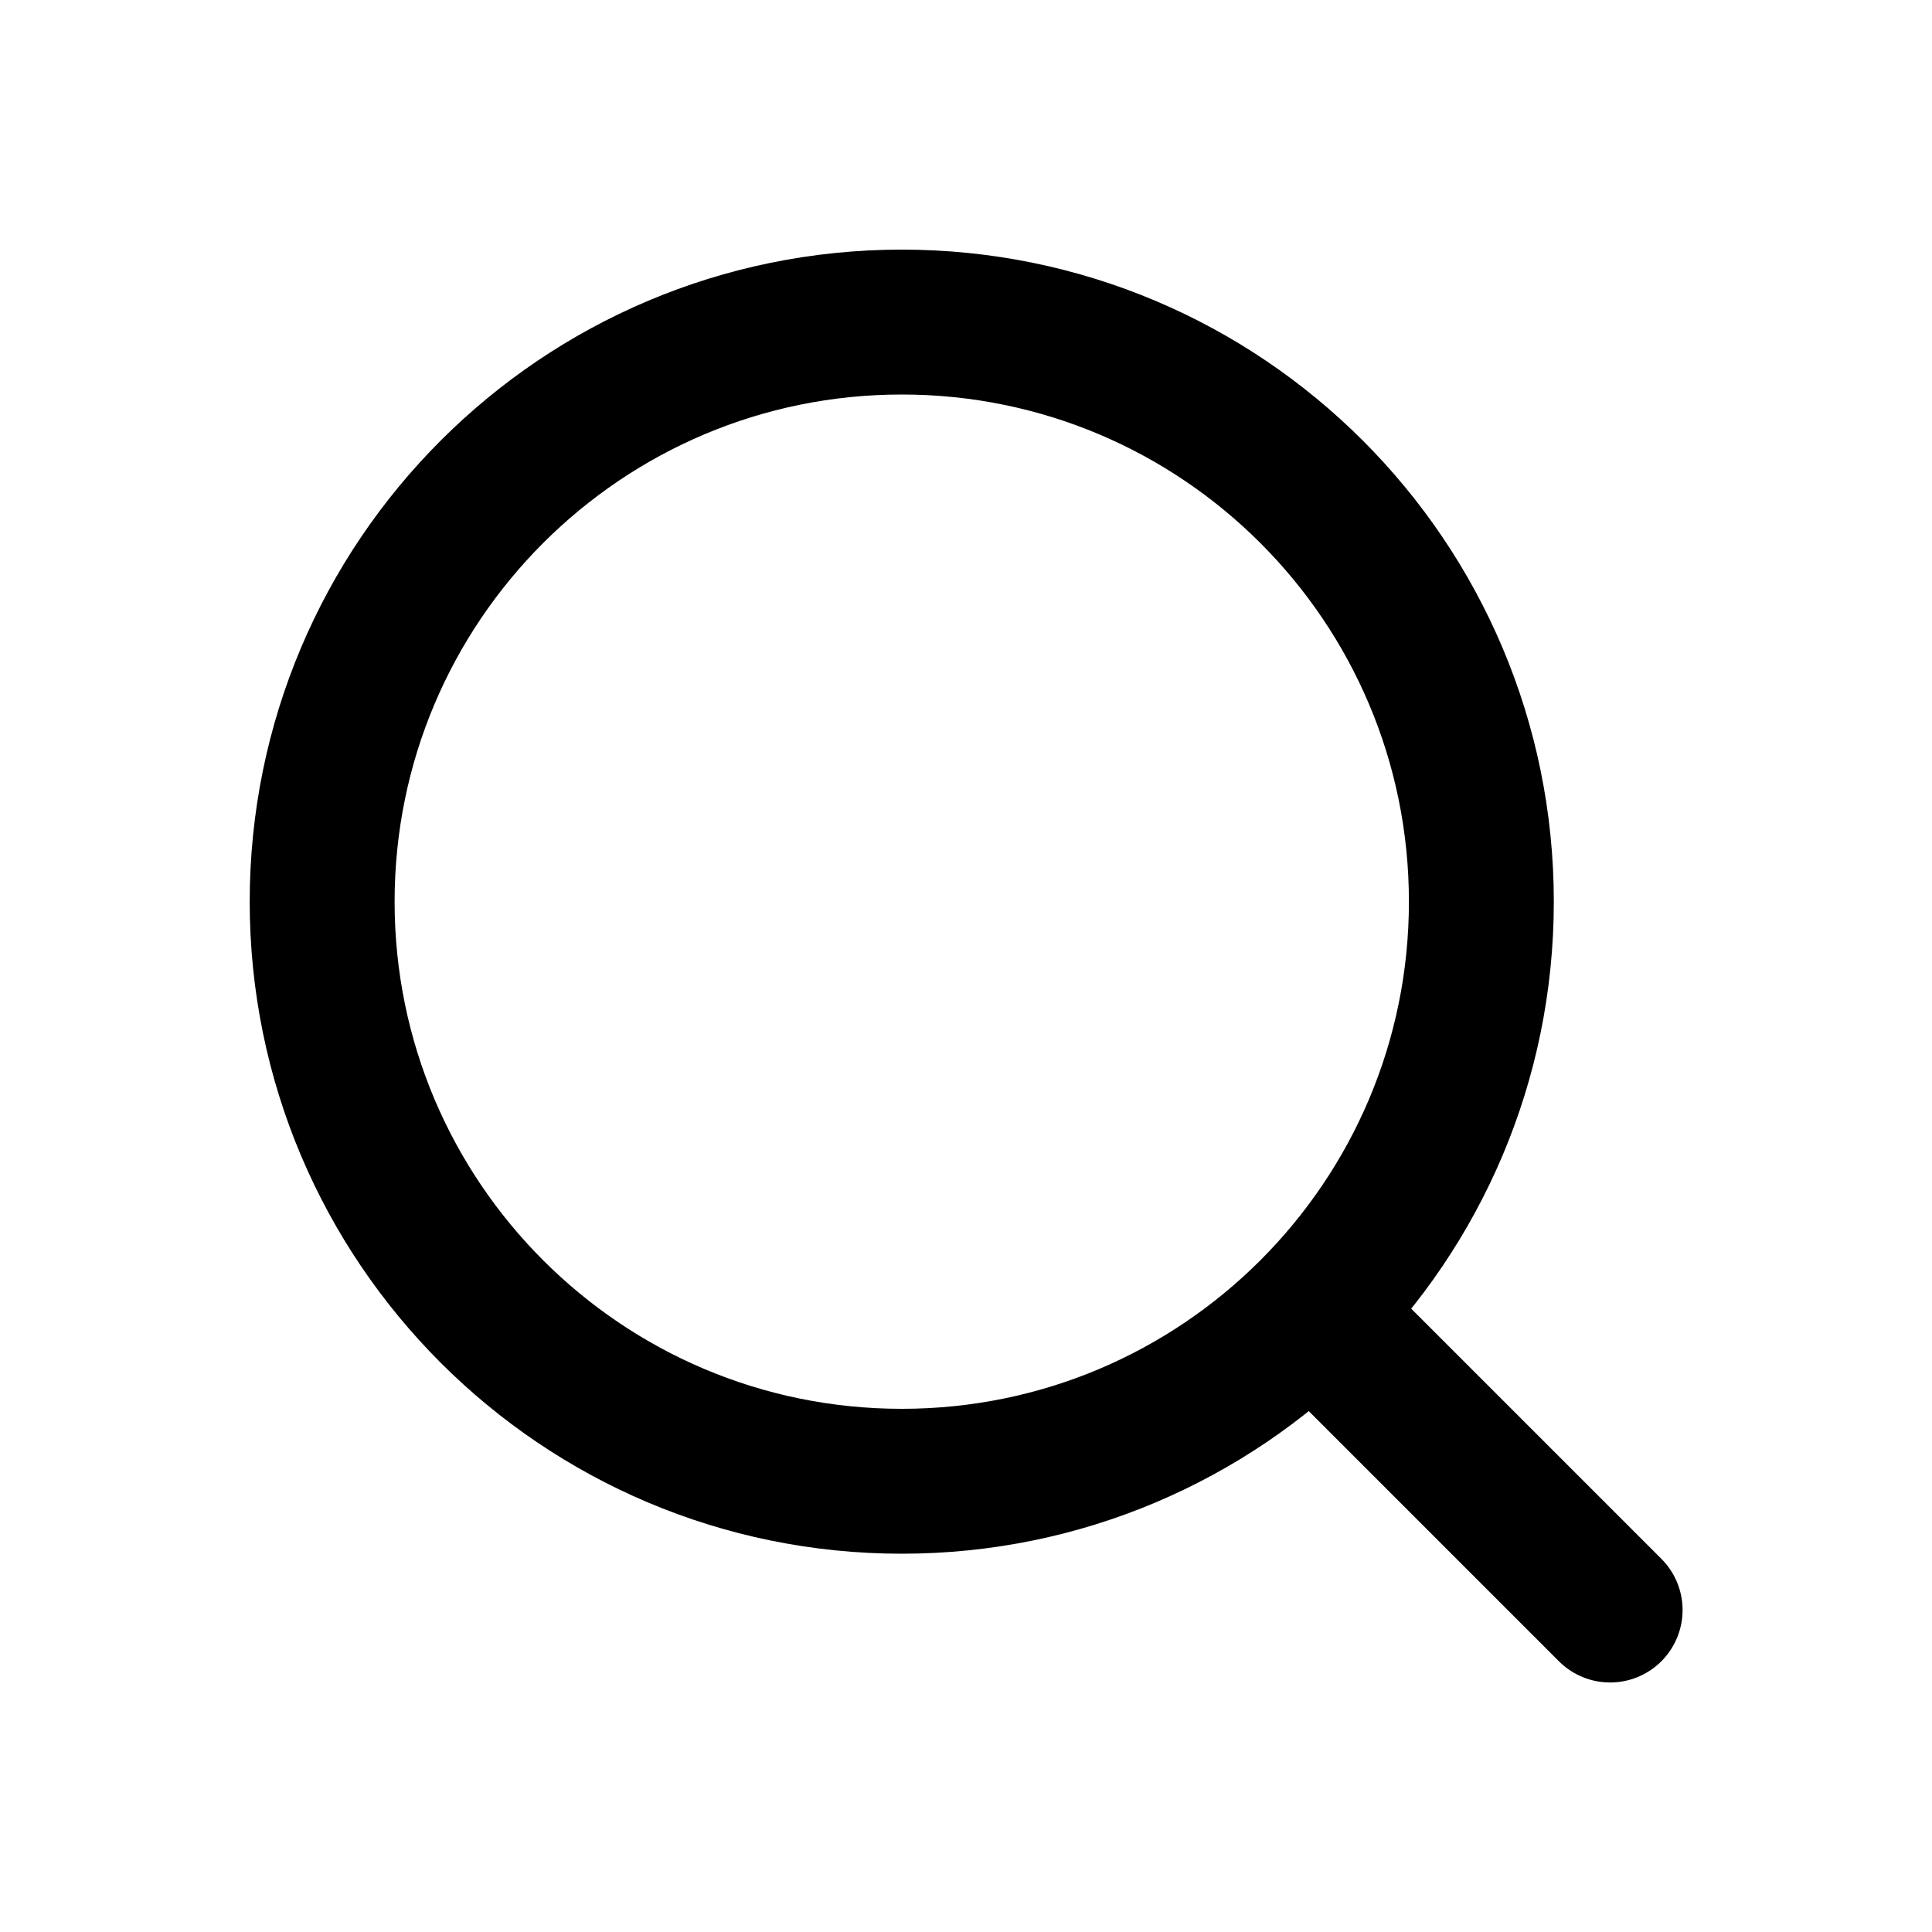
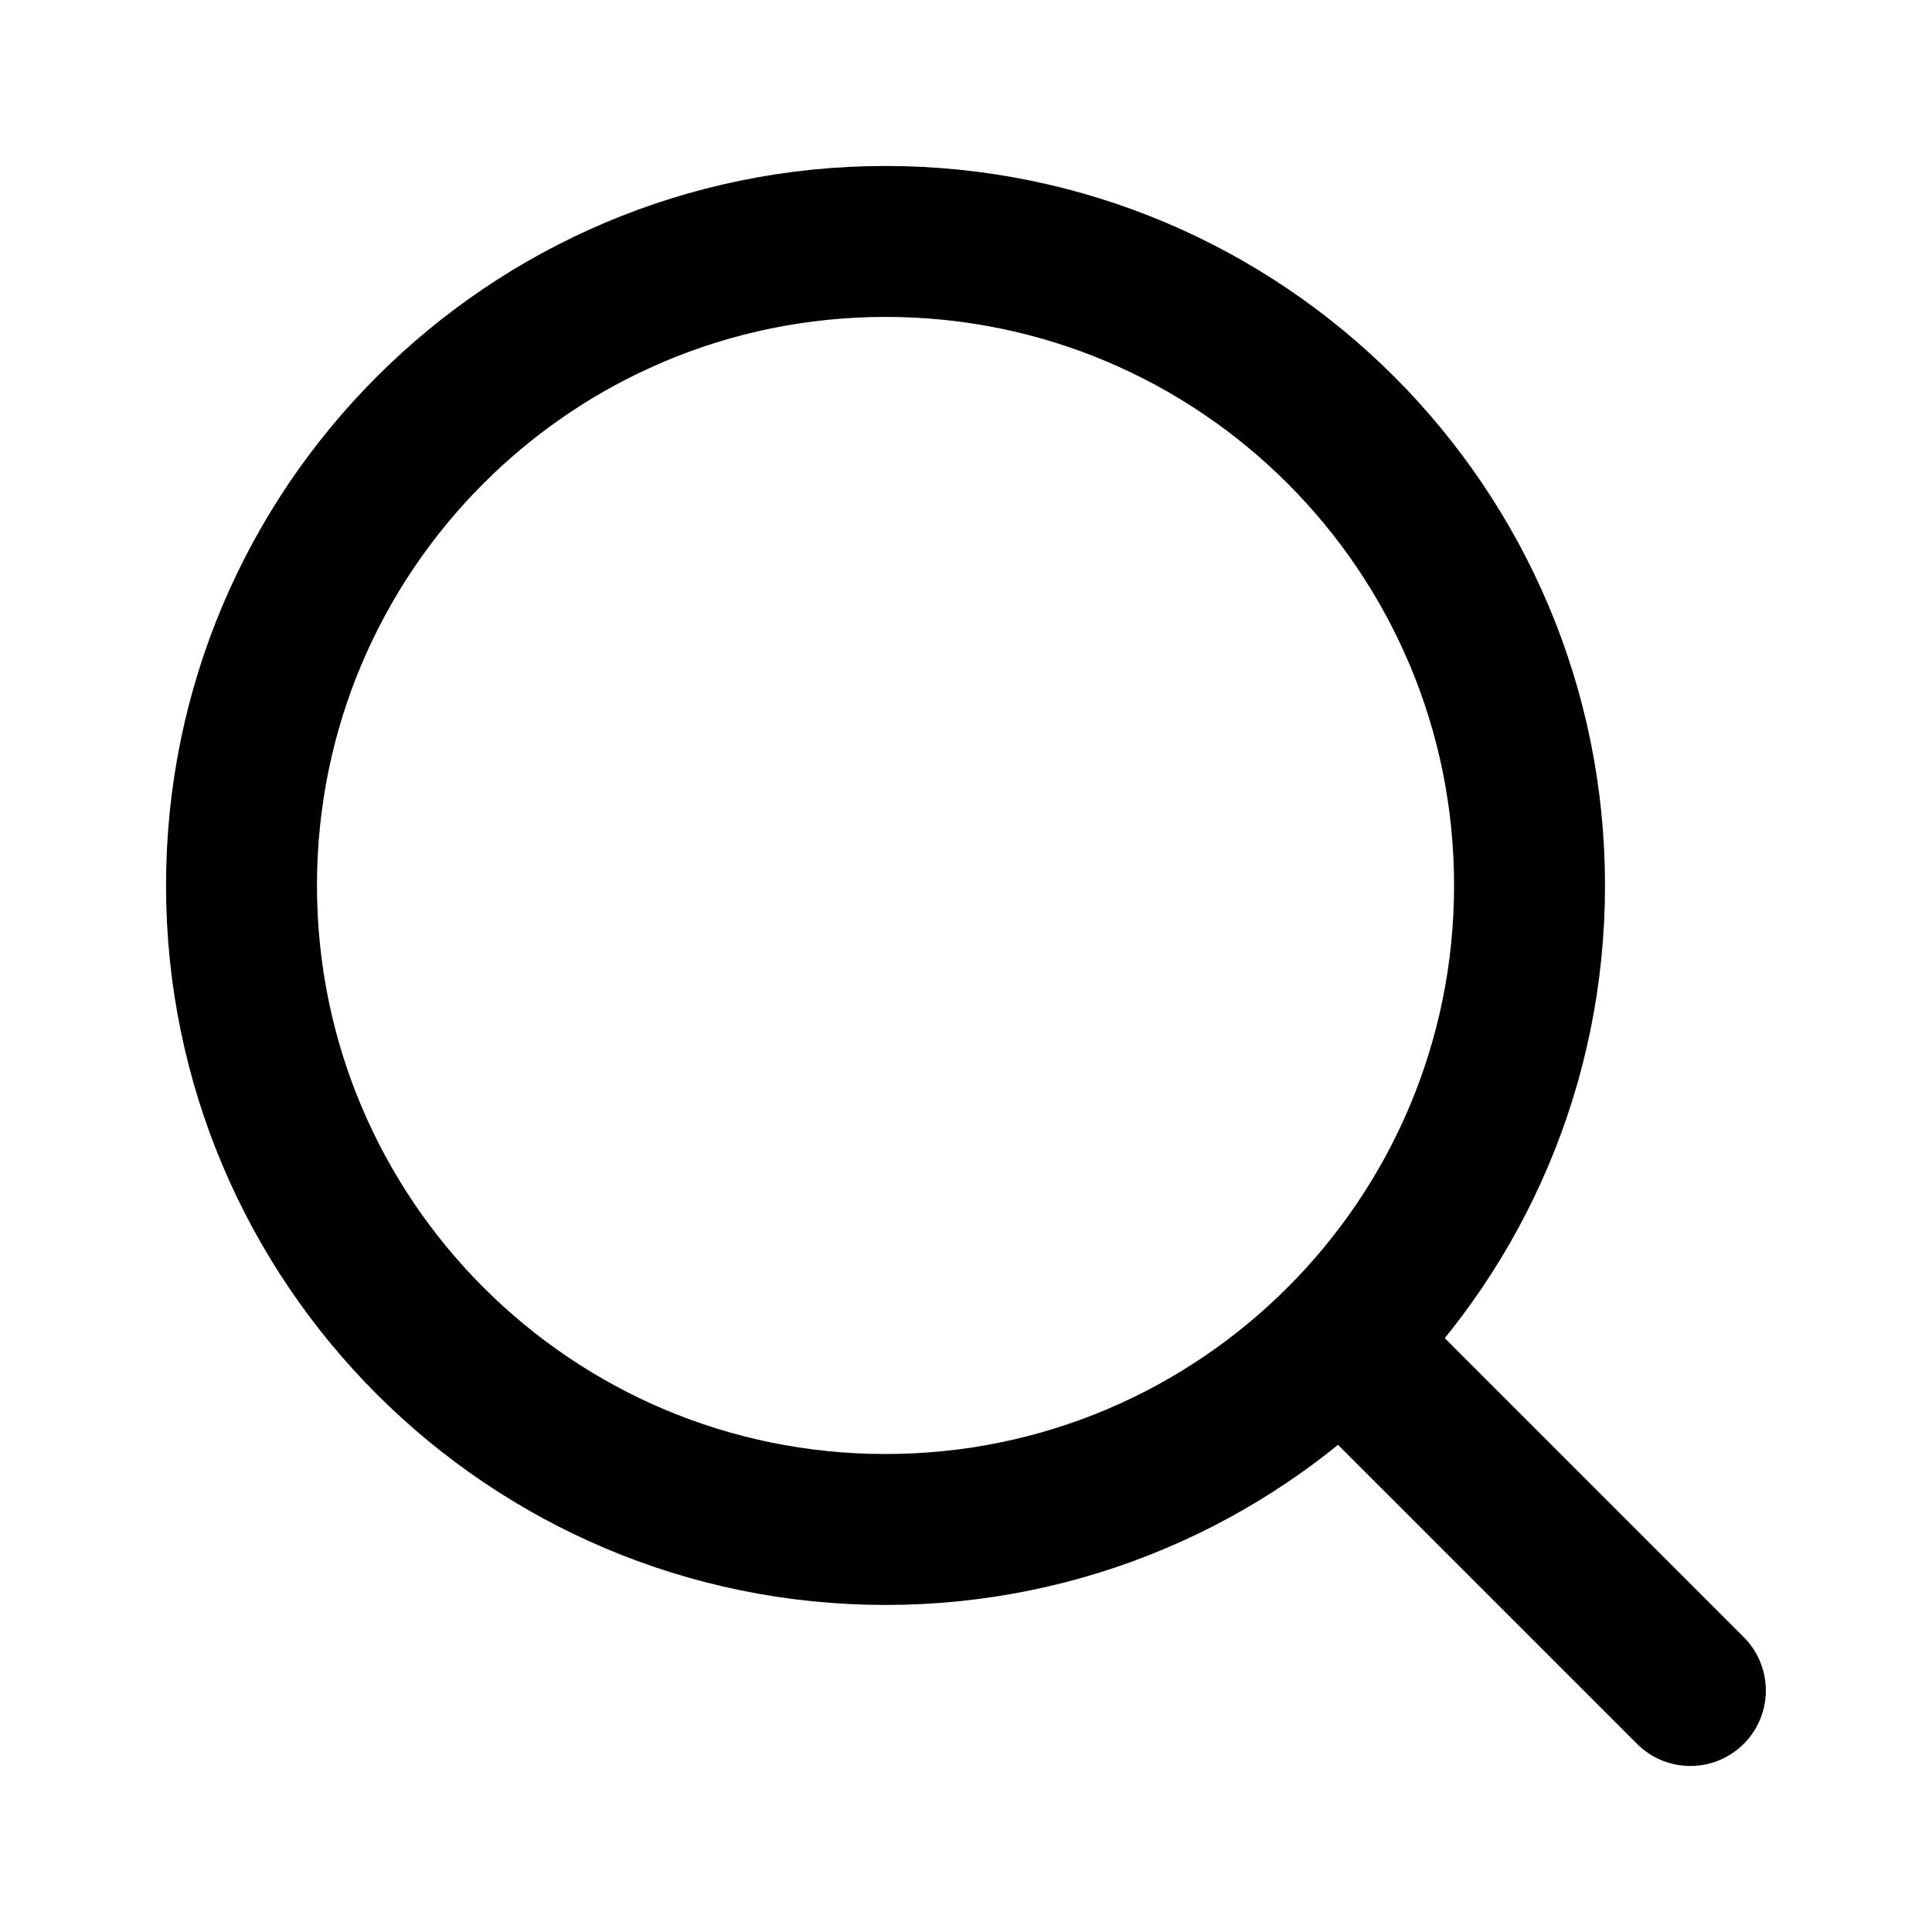
- <svg xmlns="http://www.w3.org/2000/svg" width="20" height="20" viewBox="0 0 20 20" fill="none">
-   <g clip-path="url(#clip0_8389_7312)">
-     <path d="M13.668 13.667L16.668 16.667M15.335 9.334C15.335 6.02 12.649 3.334 9.335 3.334C6.021 3.334 3.335 6.02 3.335 9.334C3.335 12.648 6.021 15.334 9.335 15.334C12.649 15.334 15.335 12.648 15.335 9.334Z" stroke="currentColor" stroke-width="1.5" stroke-linecap="round" stroke-linejoin="round" />
-   </g>
-   <defs>
-     <clipPath id="clip0_8389_7312">
-       <rect width="16" height="16" fill="transparent" transform="translate(2 2)" />
-     </clipPath>
-   </defs>
+ <svg xmlns="http://www.w3.org/2000/svg" width="16" height="16" fill="none" viewBox="0 0 16 16">
+   <path stroke="currentColor" stroke-linecap="round" stroke-linejoin="round" stroke-width="1.25" d="M11.332 11.333 13.999 14" />
+   <path stroke="currentColor" stroke-linecap="round" stroke-linejoin="round" stroke-width="1.25" d="M12.667 7.333A5.333 5.333 0 1 0 2 7.333a5.333 5.333 0 0 0 10.667 0" />
</svg>
